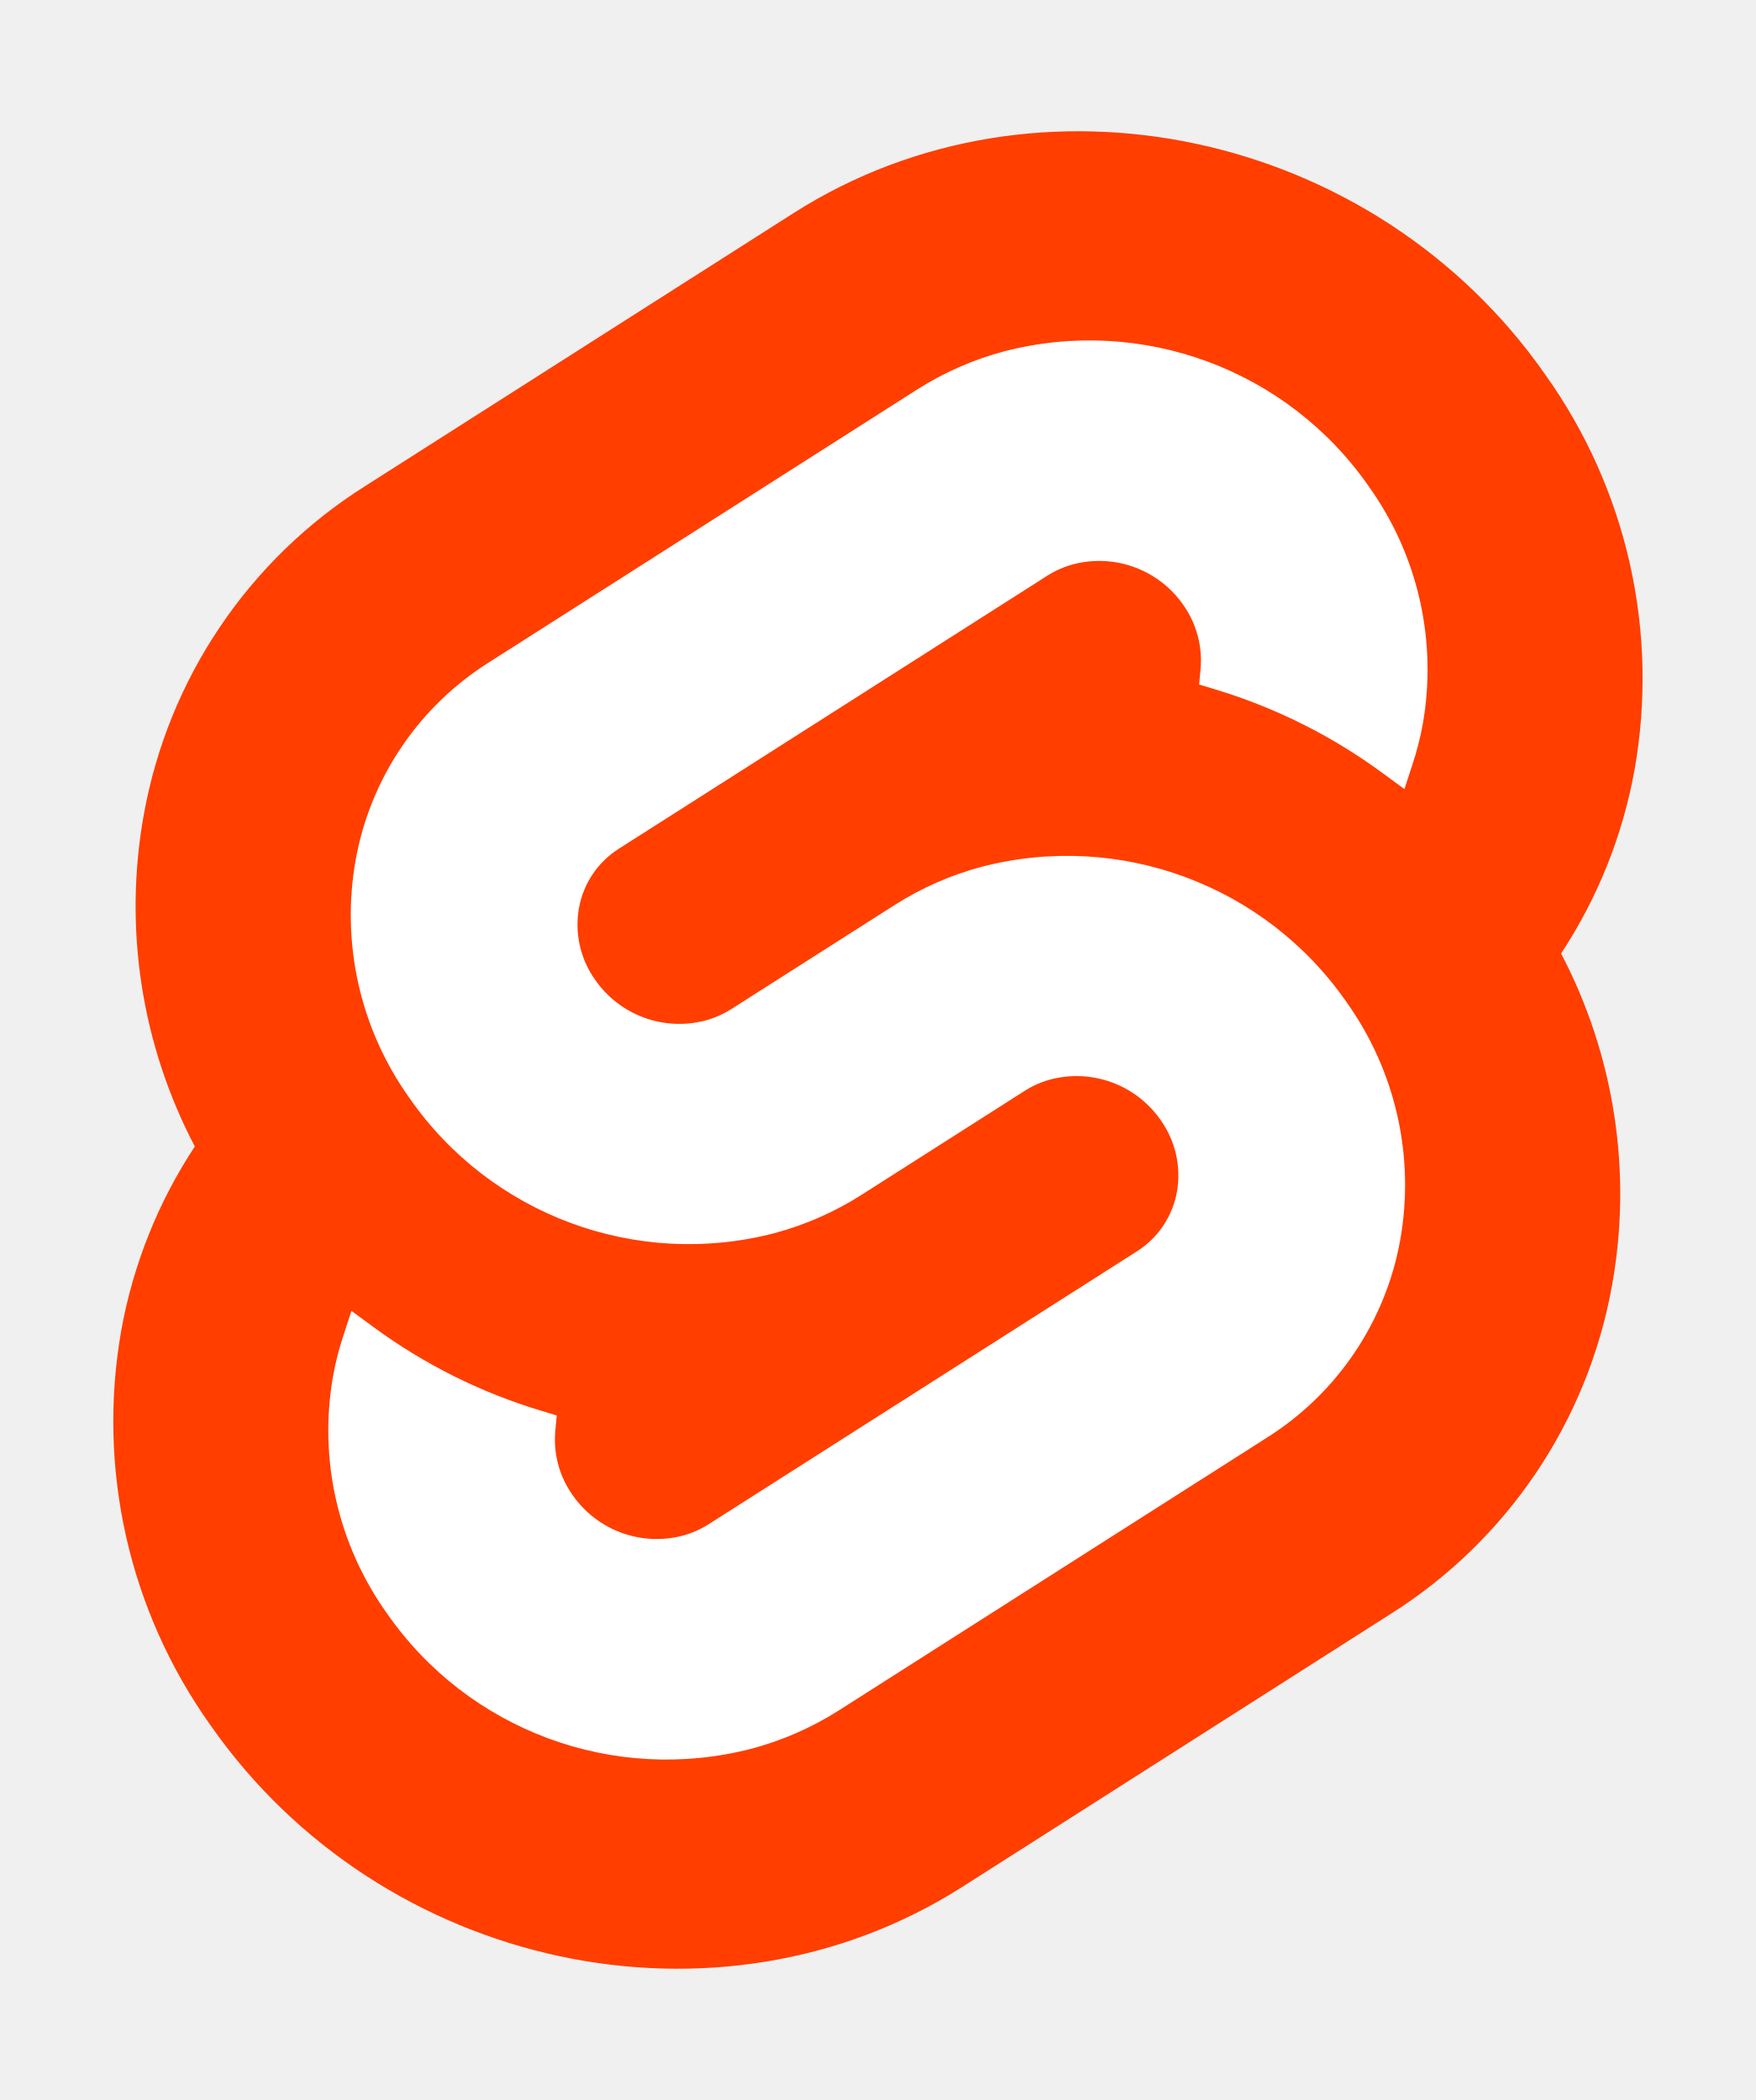
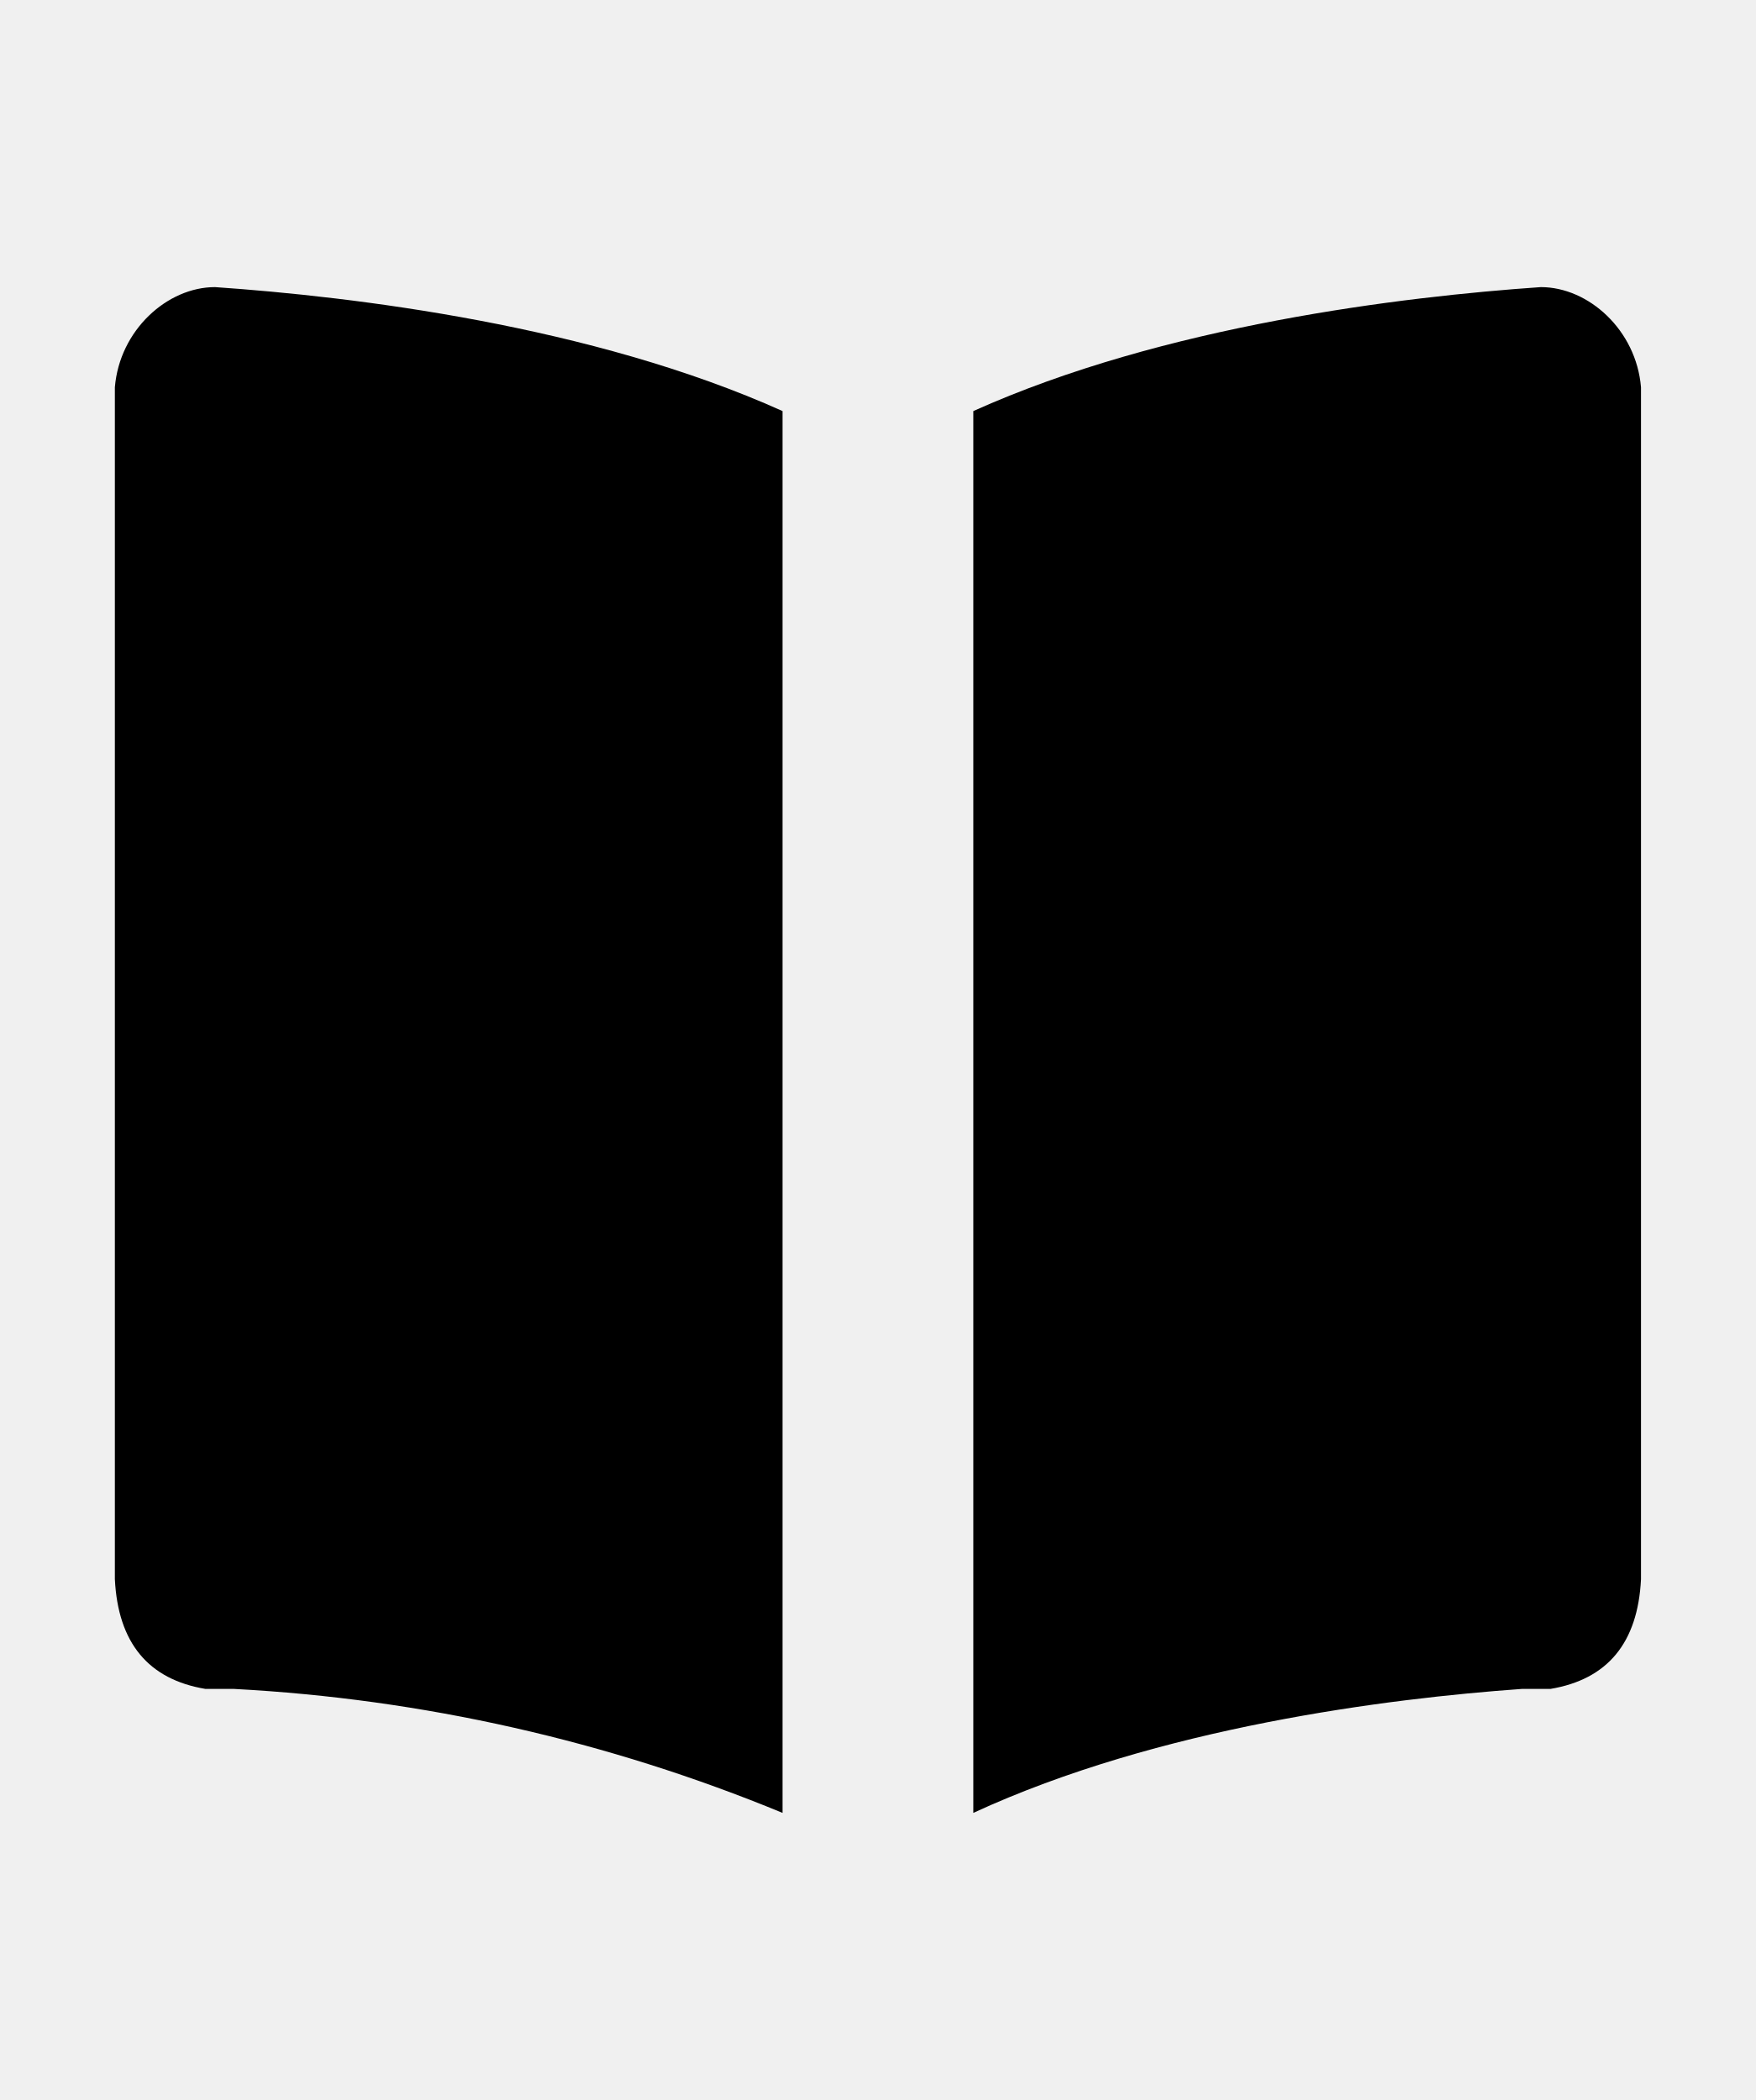
- <svg xmlns="http://www.w3.org/2000/svg" width="107" height="128" viewBox="0 0 107 128">
-   <path d="M94.157 22.819c-10.4-14.885-30.94-19.297-45.792-9.835L22.282 29.608A29.92 29.92 0 0 0 8.764 49.65a31.5 31.5 0 0 0 3.108 20.231 30 30 0 0 0-4.477 11.183 31.9 31.9 0 0 0 5.448 24.116c10.402 14.887 30.942 19.297 45.791 9.835l26.083-16.624A29.92 29.92 0 0 0 98.235 78.35a31.53 31.53 0 0 0-3.105-20.232 30 30 0 0 0 4.474-11.182 31.88 31.88 0 0 0-5.447-24.116" style="fill:#ff3e00" />
-   <path d="M45.817 106.582a20.72 20.72 0 0 1-22.237-8.243 19.17 19.17 0 0 1-3.277-14.503 18 18 0 0 1 .624-2.435l.49-1.498 1.337.981a33.6 33.6 0 0 0 10.203 5.098l.97.294-.09.968a5.85 5.85 0 0 0 1.052 3.878 6.24 6.24 0 0 0 6.695 2.485 5.8 5.8 0 0 0 1.603-.704L69.27 76.28a5.43 5.43 0 0 0 2.45-3.631 5.8 5.8 0 0 0-.987-4.371 6.24 6.24 0 0 0-6.698-2.487 5.7 5.7 0 0 0-1.6.704l-9.953 6.345a19 19 0 0 1-5.296 2.326 20.72 20.72 0 0 1-22.237-8.243 19.17 19.17 0 0 1-3.277-14.502 17.99 17.99 0 0 1 8.13-12.052l26.081-16.623a19 19 0 0 1 5.3-2.329 20.72 20.72 0 0 1 22.237 8.243 19.17 19.17 0 0 1 3.277 14.503 18 18 0 0 1-.624 2.435l-.49 1.498-1.337-.98a33.6 33.6 0 0 0-10.203-5.1l-.97-.294.09-.968a5.86 5.86 0 0 0-1.052-3.878 6.24 6.24 0 0 0-6.696-2.485 5.8 5.8 0 0 0-1.602.704L37.73 51.72a5.42 5.42 0 0 0-2.449 3.63 5.79 5.79 0 0 0 .986 4.372 6.24 6.24 0 0 0 6.698 2.486 5.8 5.8 0 0 0 1.602-.704l9.952-6.342a19 19 0 0 1 5.295-2.328 20.72 20.72 0 0 1 22.237 8.242 19.17 19.17 0 0 1 3.277 14.503 18 18 0 0 1-8.13 12.053l-26.081 16.622a19 19 0 0 1-5.3 2.328" style="fill:#fff" />
+ <svg xmlns="http://www.w3.org/2000/svg" version="1.1" x="0" y="0" width="107" height="128" viewBox="0, 0, 107, 128">
+   <g id="Background">
+     <rect x="0" y="0" width="107" height="128" fill="#000000" fill-opacity="0" />
+   </g>
+   <g id="Layer_1">
+     <path d="M13.103,17.5 C21.531,18.081 36.062,19.825 47.688,25.056 L47.688,110.5 C37.054,106.109 25.753,103.554 14.266,102.944 L12.522,102.944 Q7.291,102.072 7,96.259 L7,23.603 C7.291,20.116 10.197,17.5 13.103,17.5 M93.897,17.5 C96.803,17.5 99.709,20.116 100,23.603 L100,96.259 Q99.709,102.072 94.478,102.944 L92.734,102.944 C84.597,103.525 70.647,105.269 59.312,110.5 L59.312,25.056 C70.938,19.825 85.469,18.081 93.897,17.5" fill="#000000" />
+   </g>
</svg>
